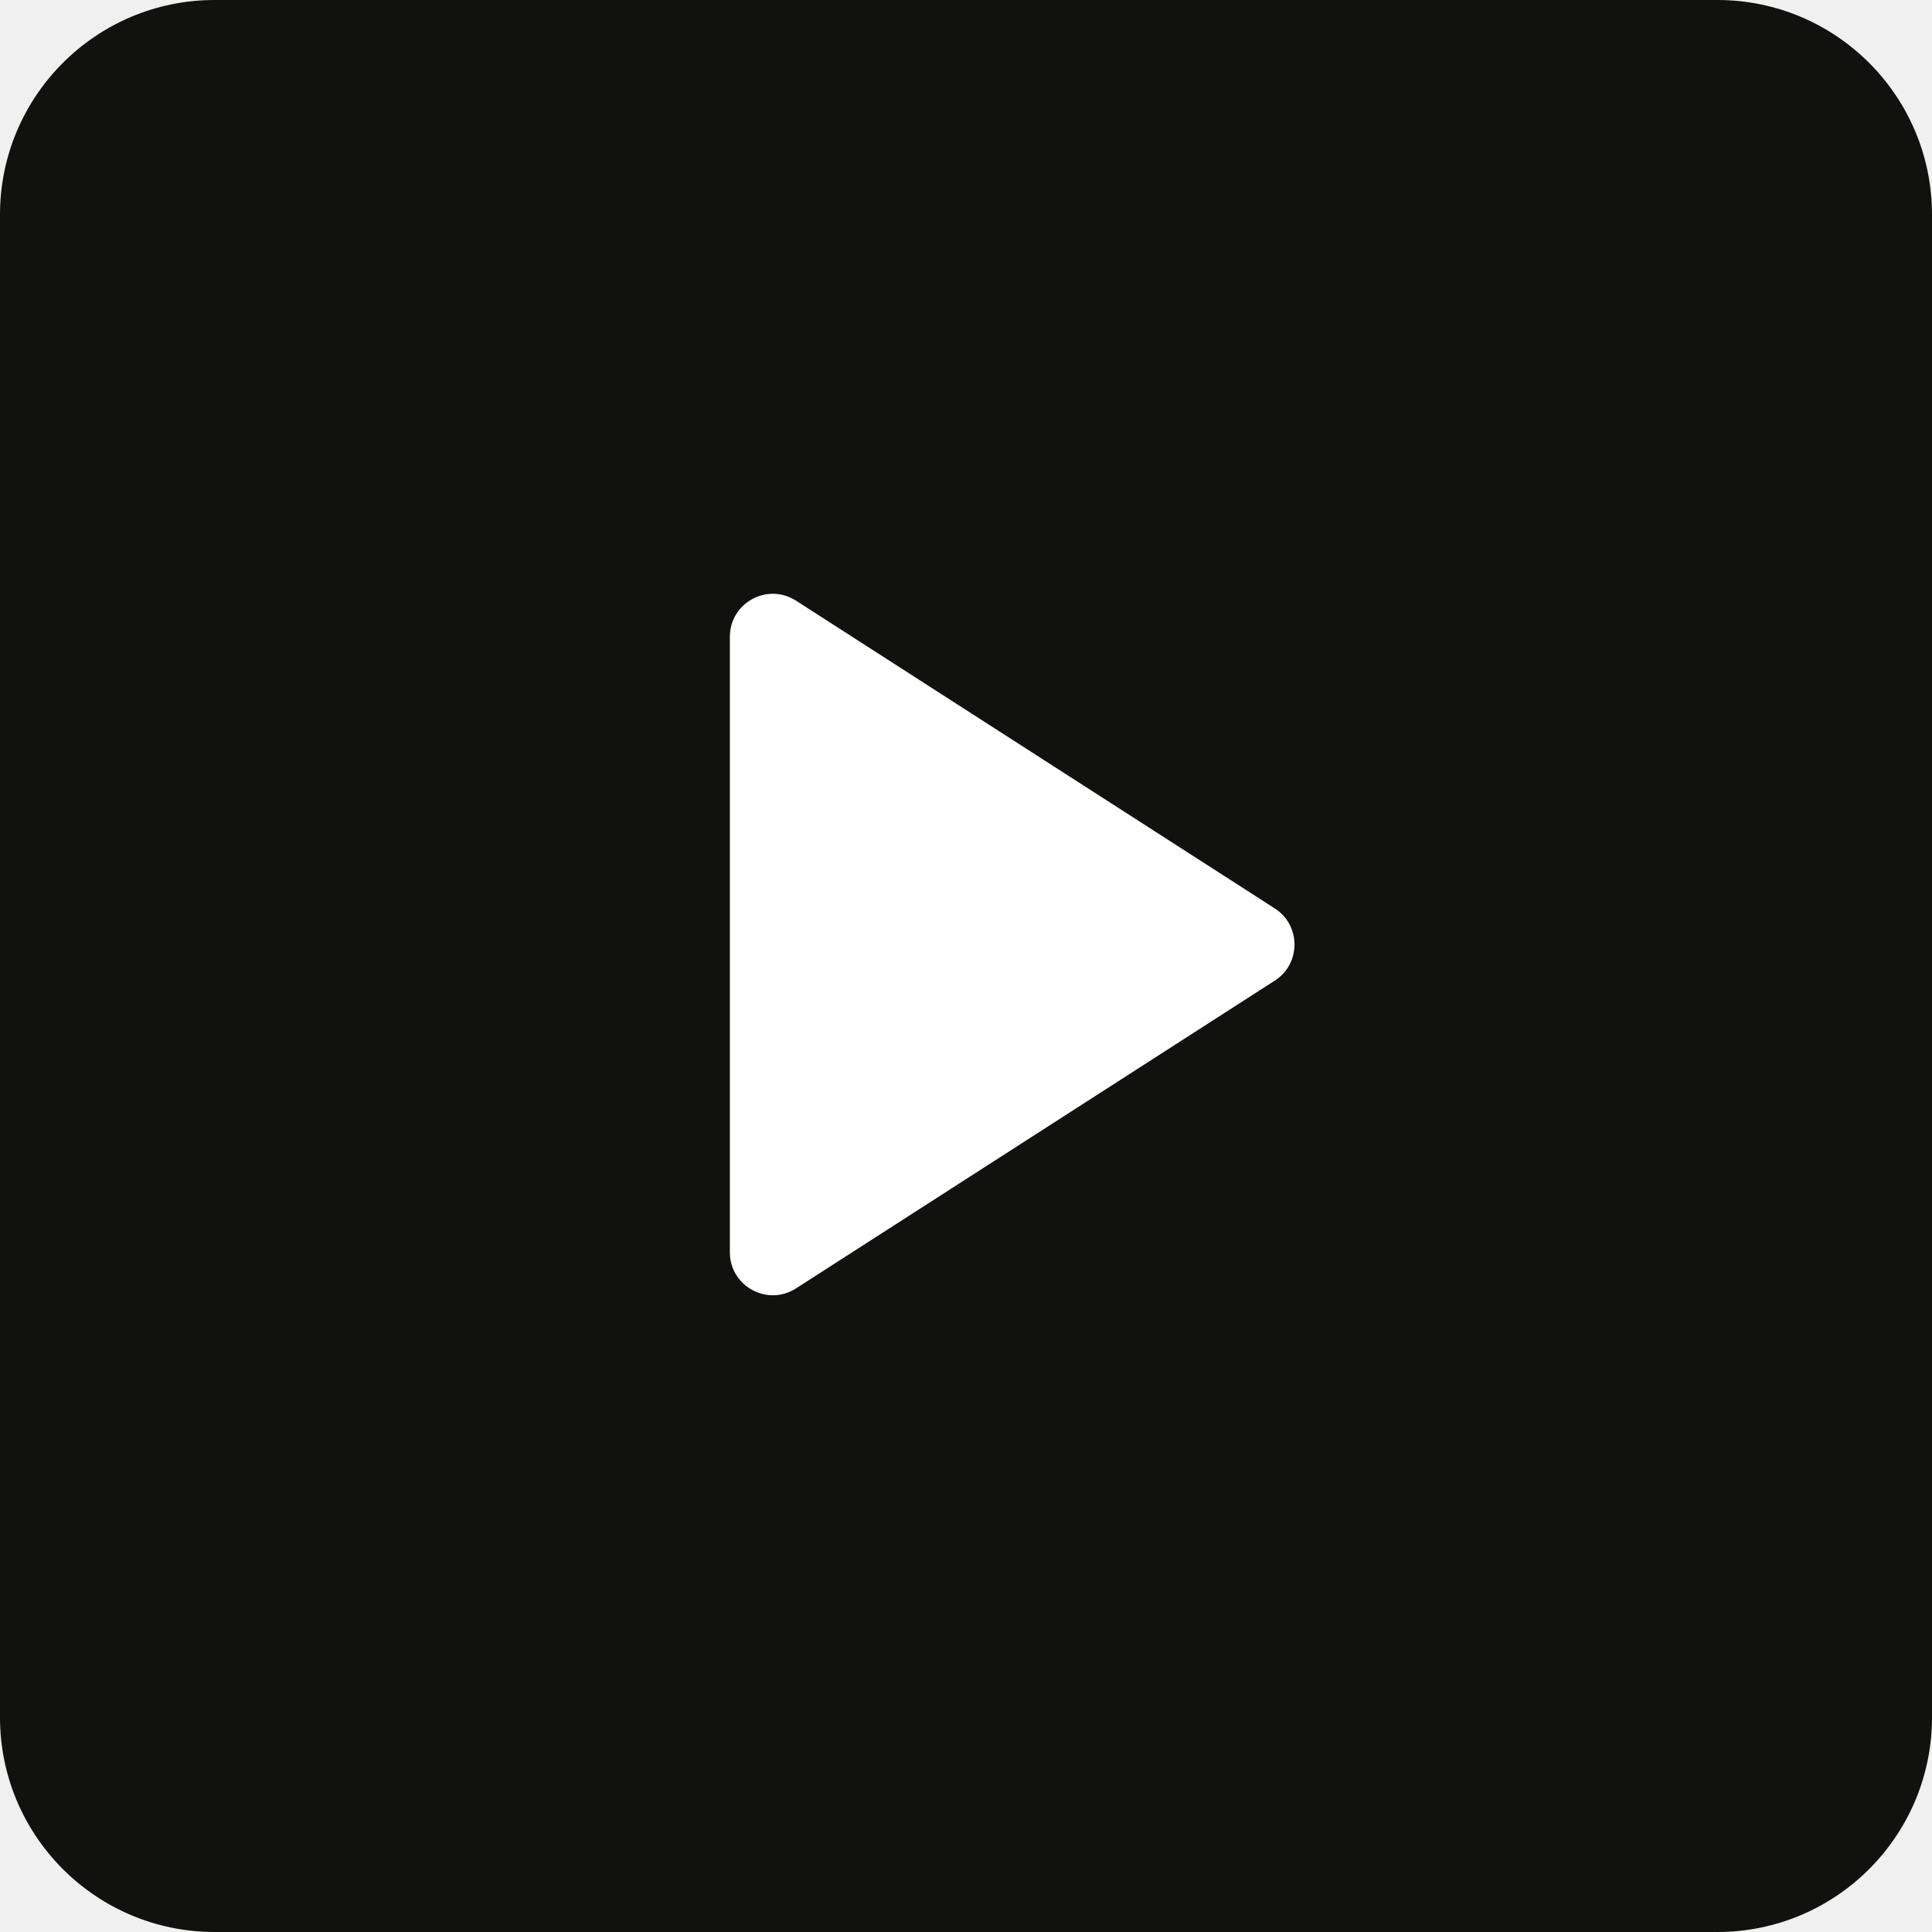
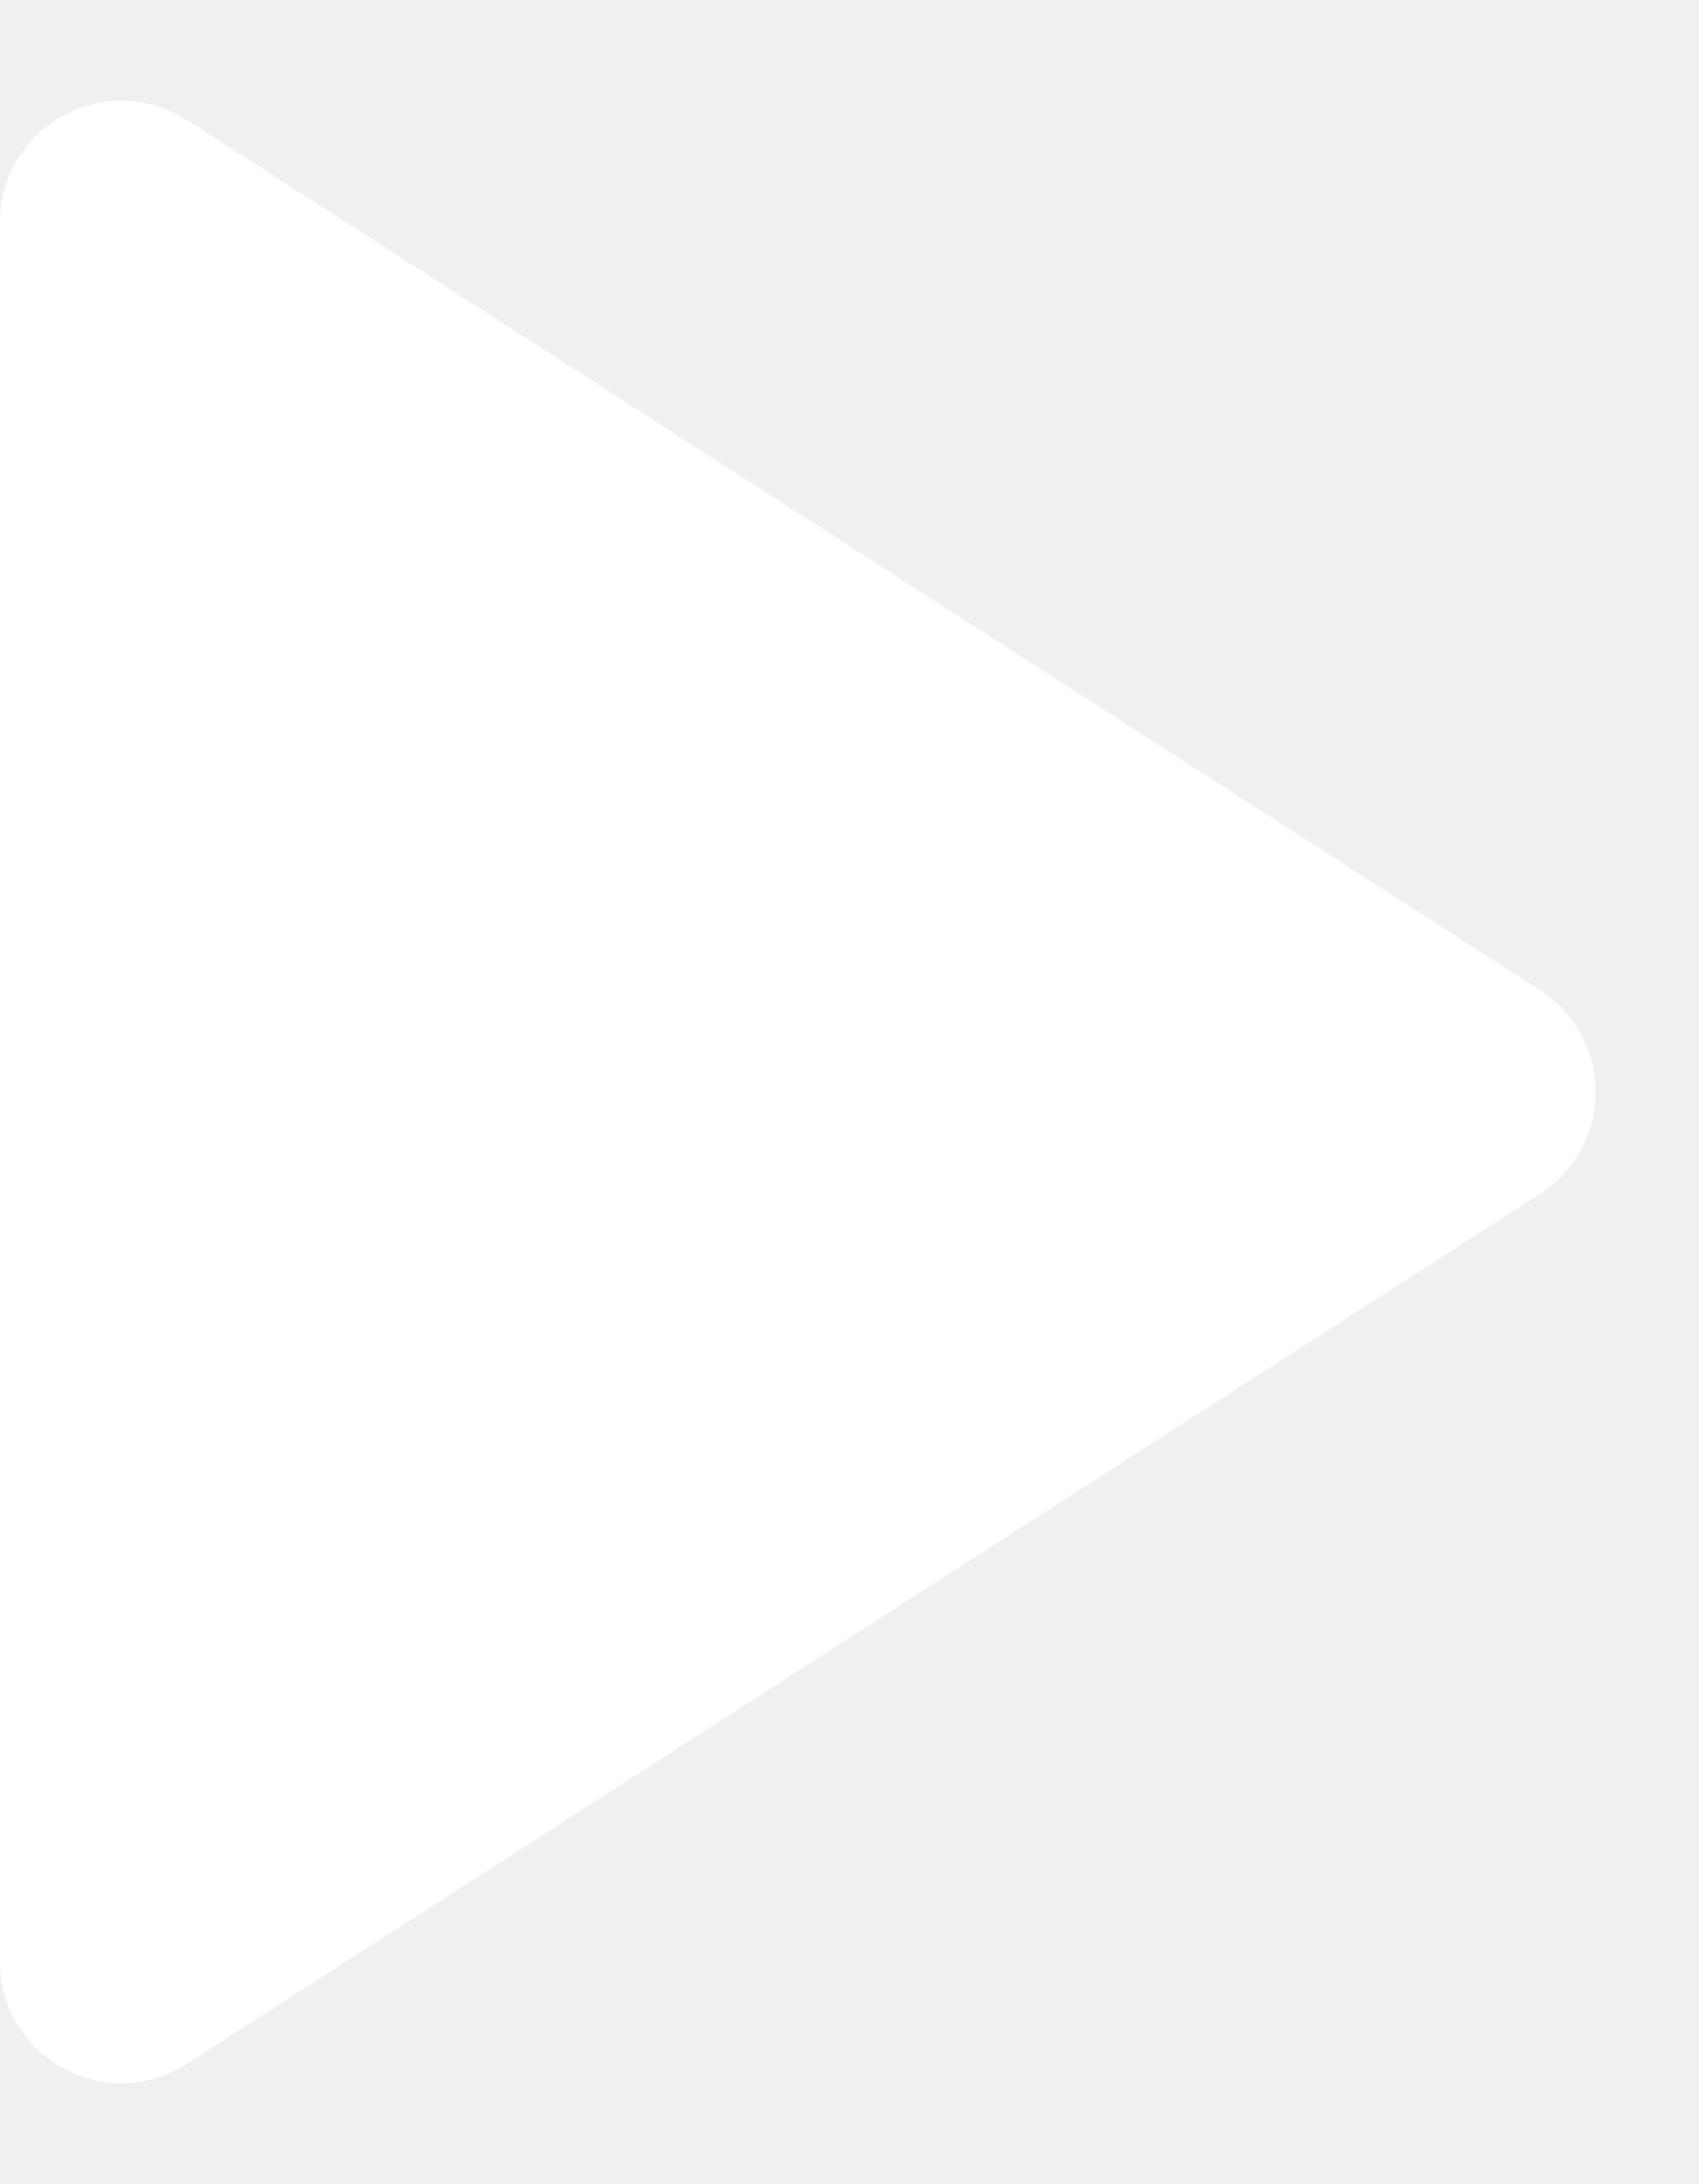
- <svg xmlns="http://www.w3.org/2000/svg" width="45" height="45" viewBox="0 0 45 45" fill="none">
-   <rect width="45" height="45" rx="5" fill="#111110" />
-   <path d="M17 29.168C17 29.959 17.875 30.437 18.541 30.009L29.692 22.841C30.304 22.448 30.304 21.552 29.692 21.159L18.541 13.991C17.875 13.563 17 14.04 17 14.832L17 29.168Z" fill="white" />
+ <svg xmlns="http://www.w3.org/2000/svg" width="14" height="18" viewBox="0 0 14 18" fill="none">
+   <path d="M2.14667e-05 16.168C1.21945e-05 16.959 0.875 17.437 1.541 17.009L12.691 9.841C13.304 9.448 13.304 8.552 12.691 8.159L1.541 0.99C0.875 0.563 0 1.04 0 1.832L2.14667e-05 16.168Z" fill="white" />
</svg>
